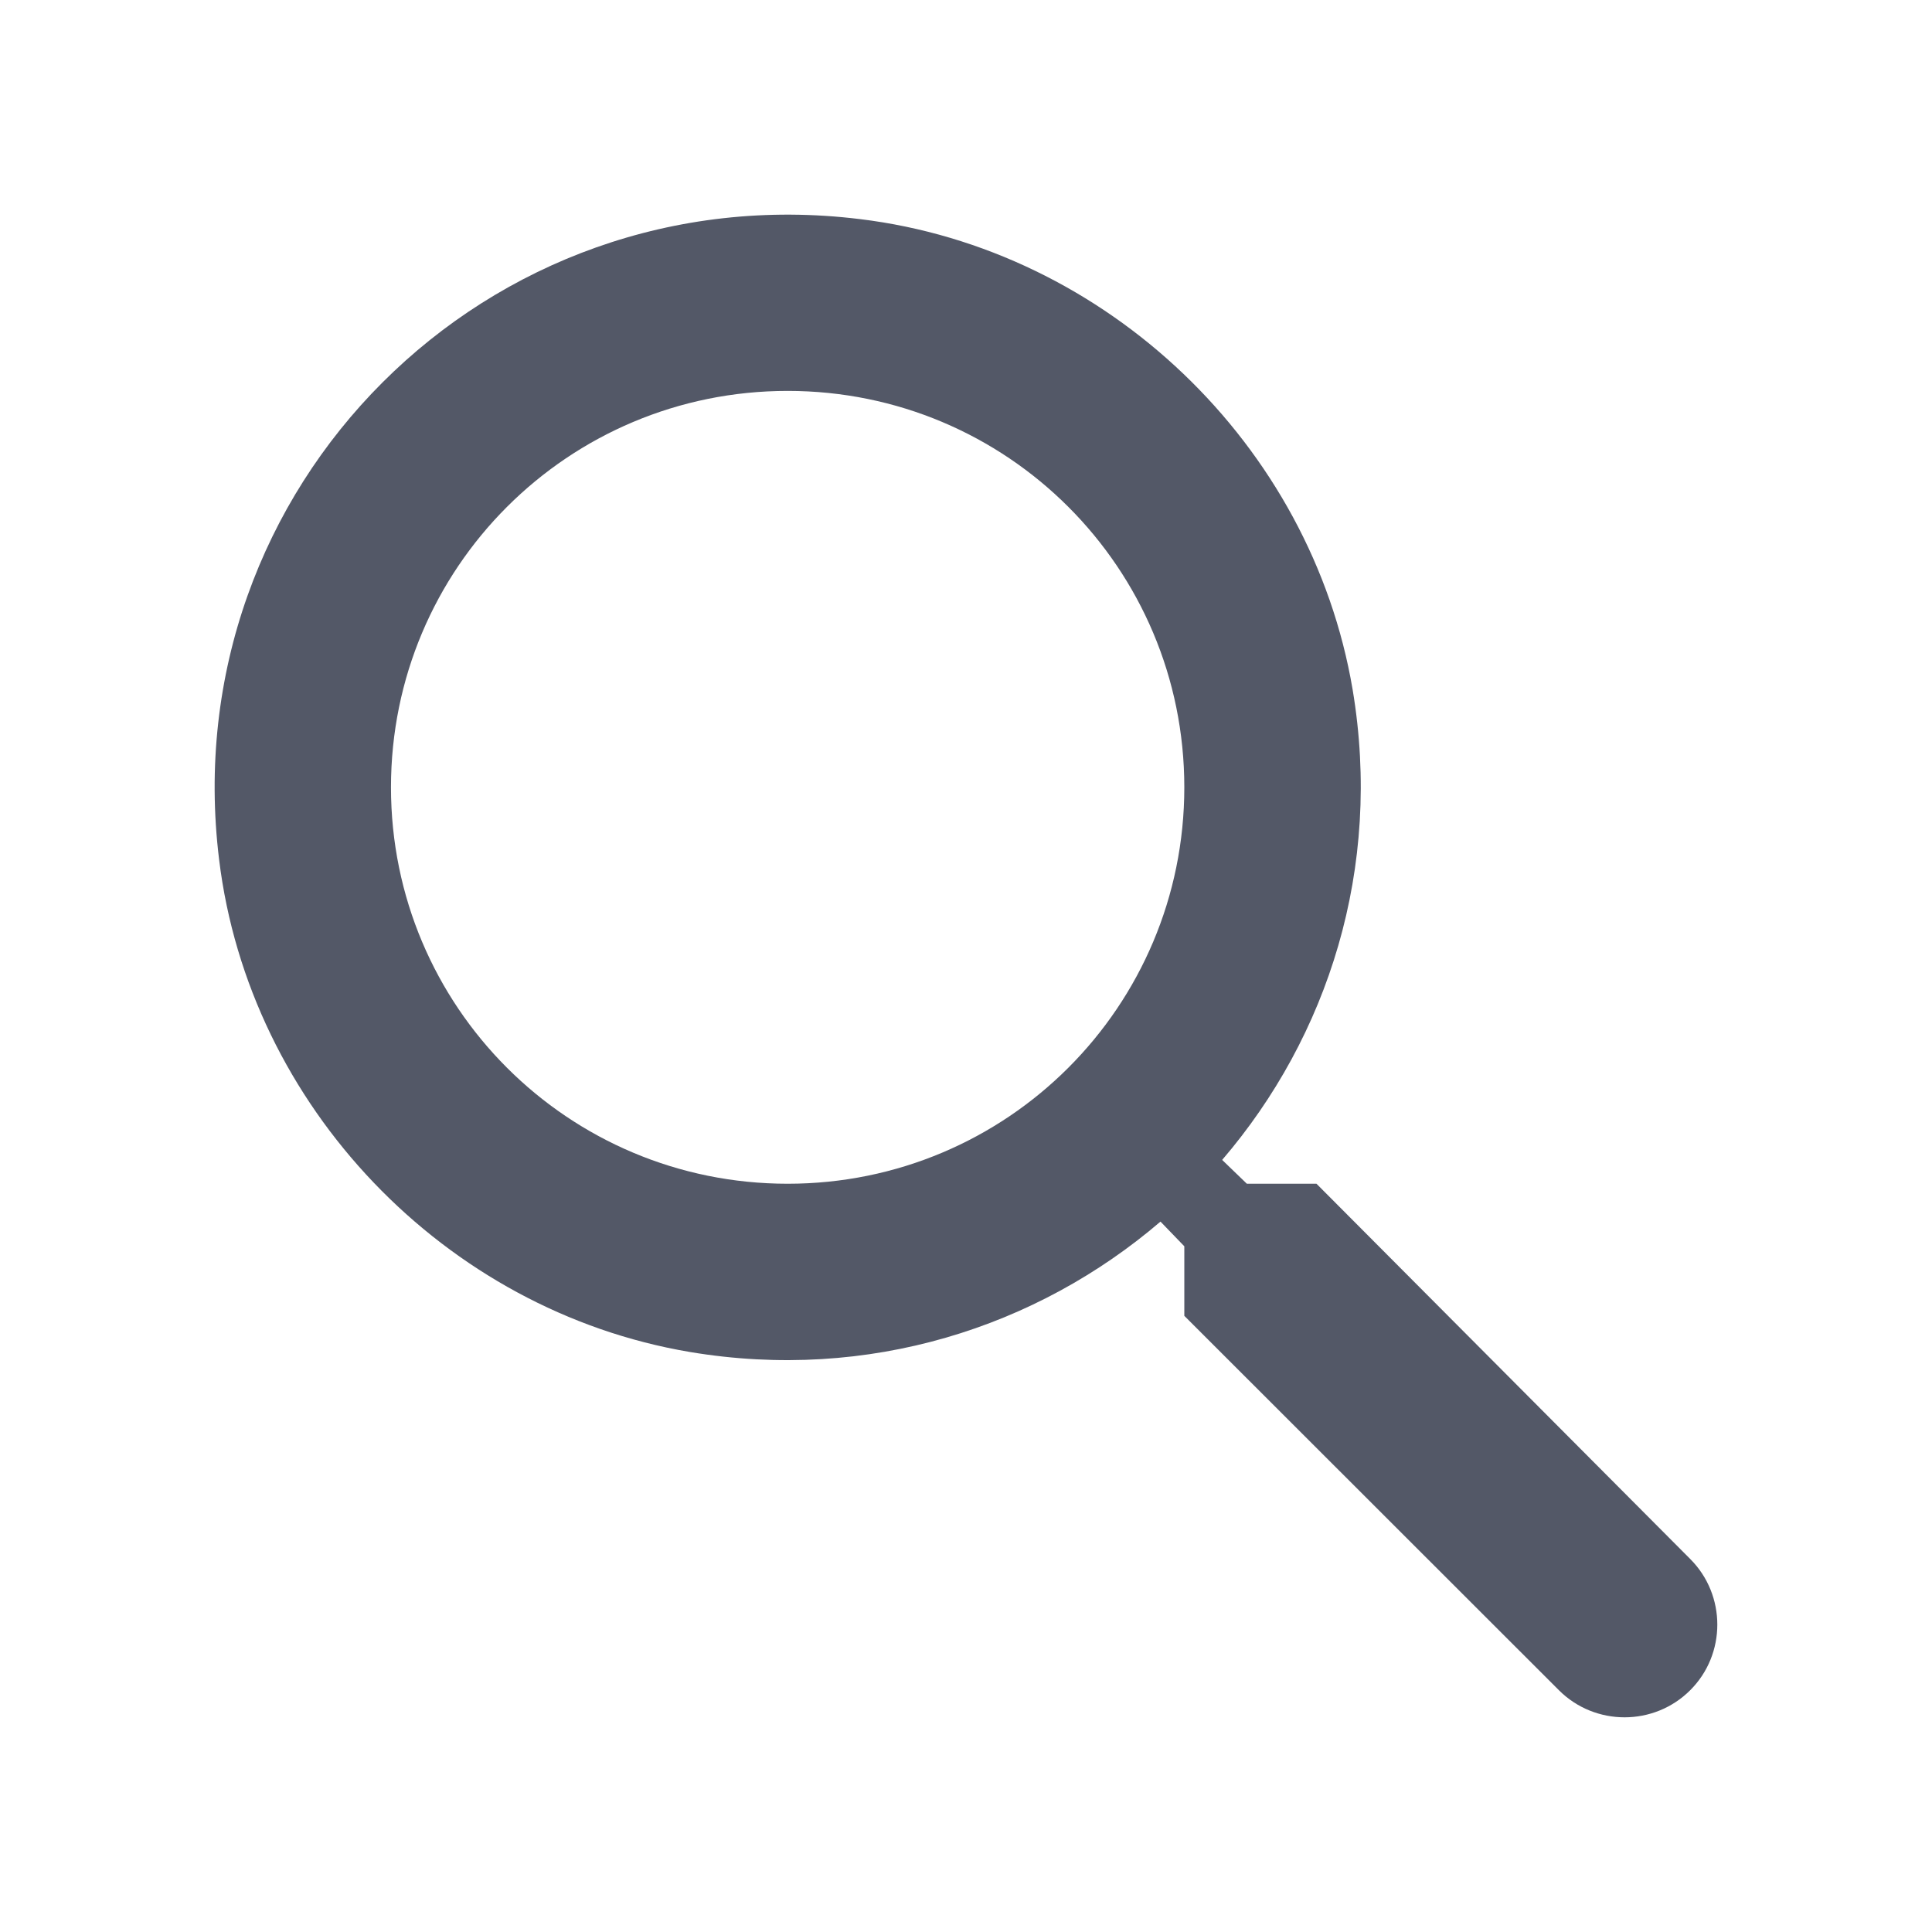
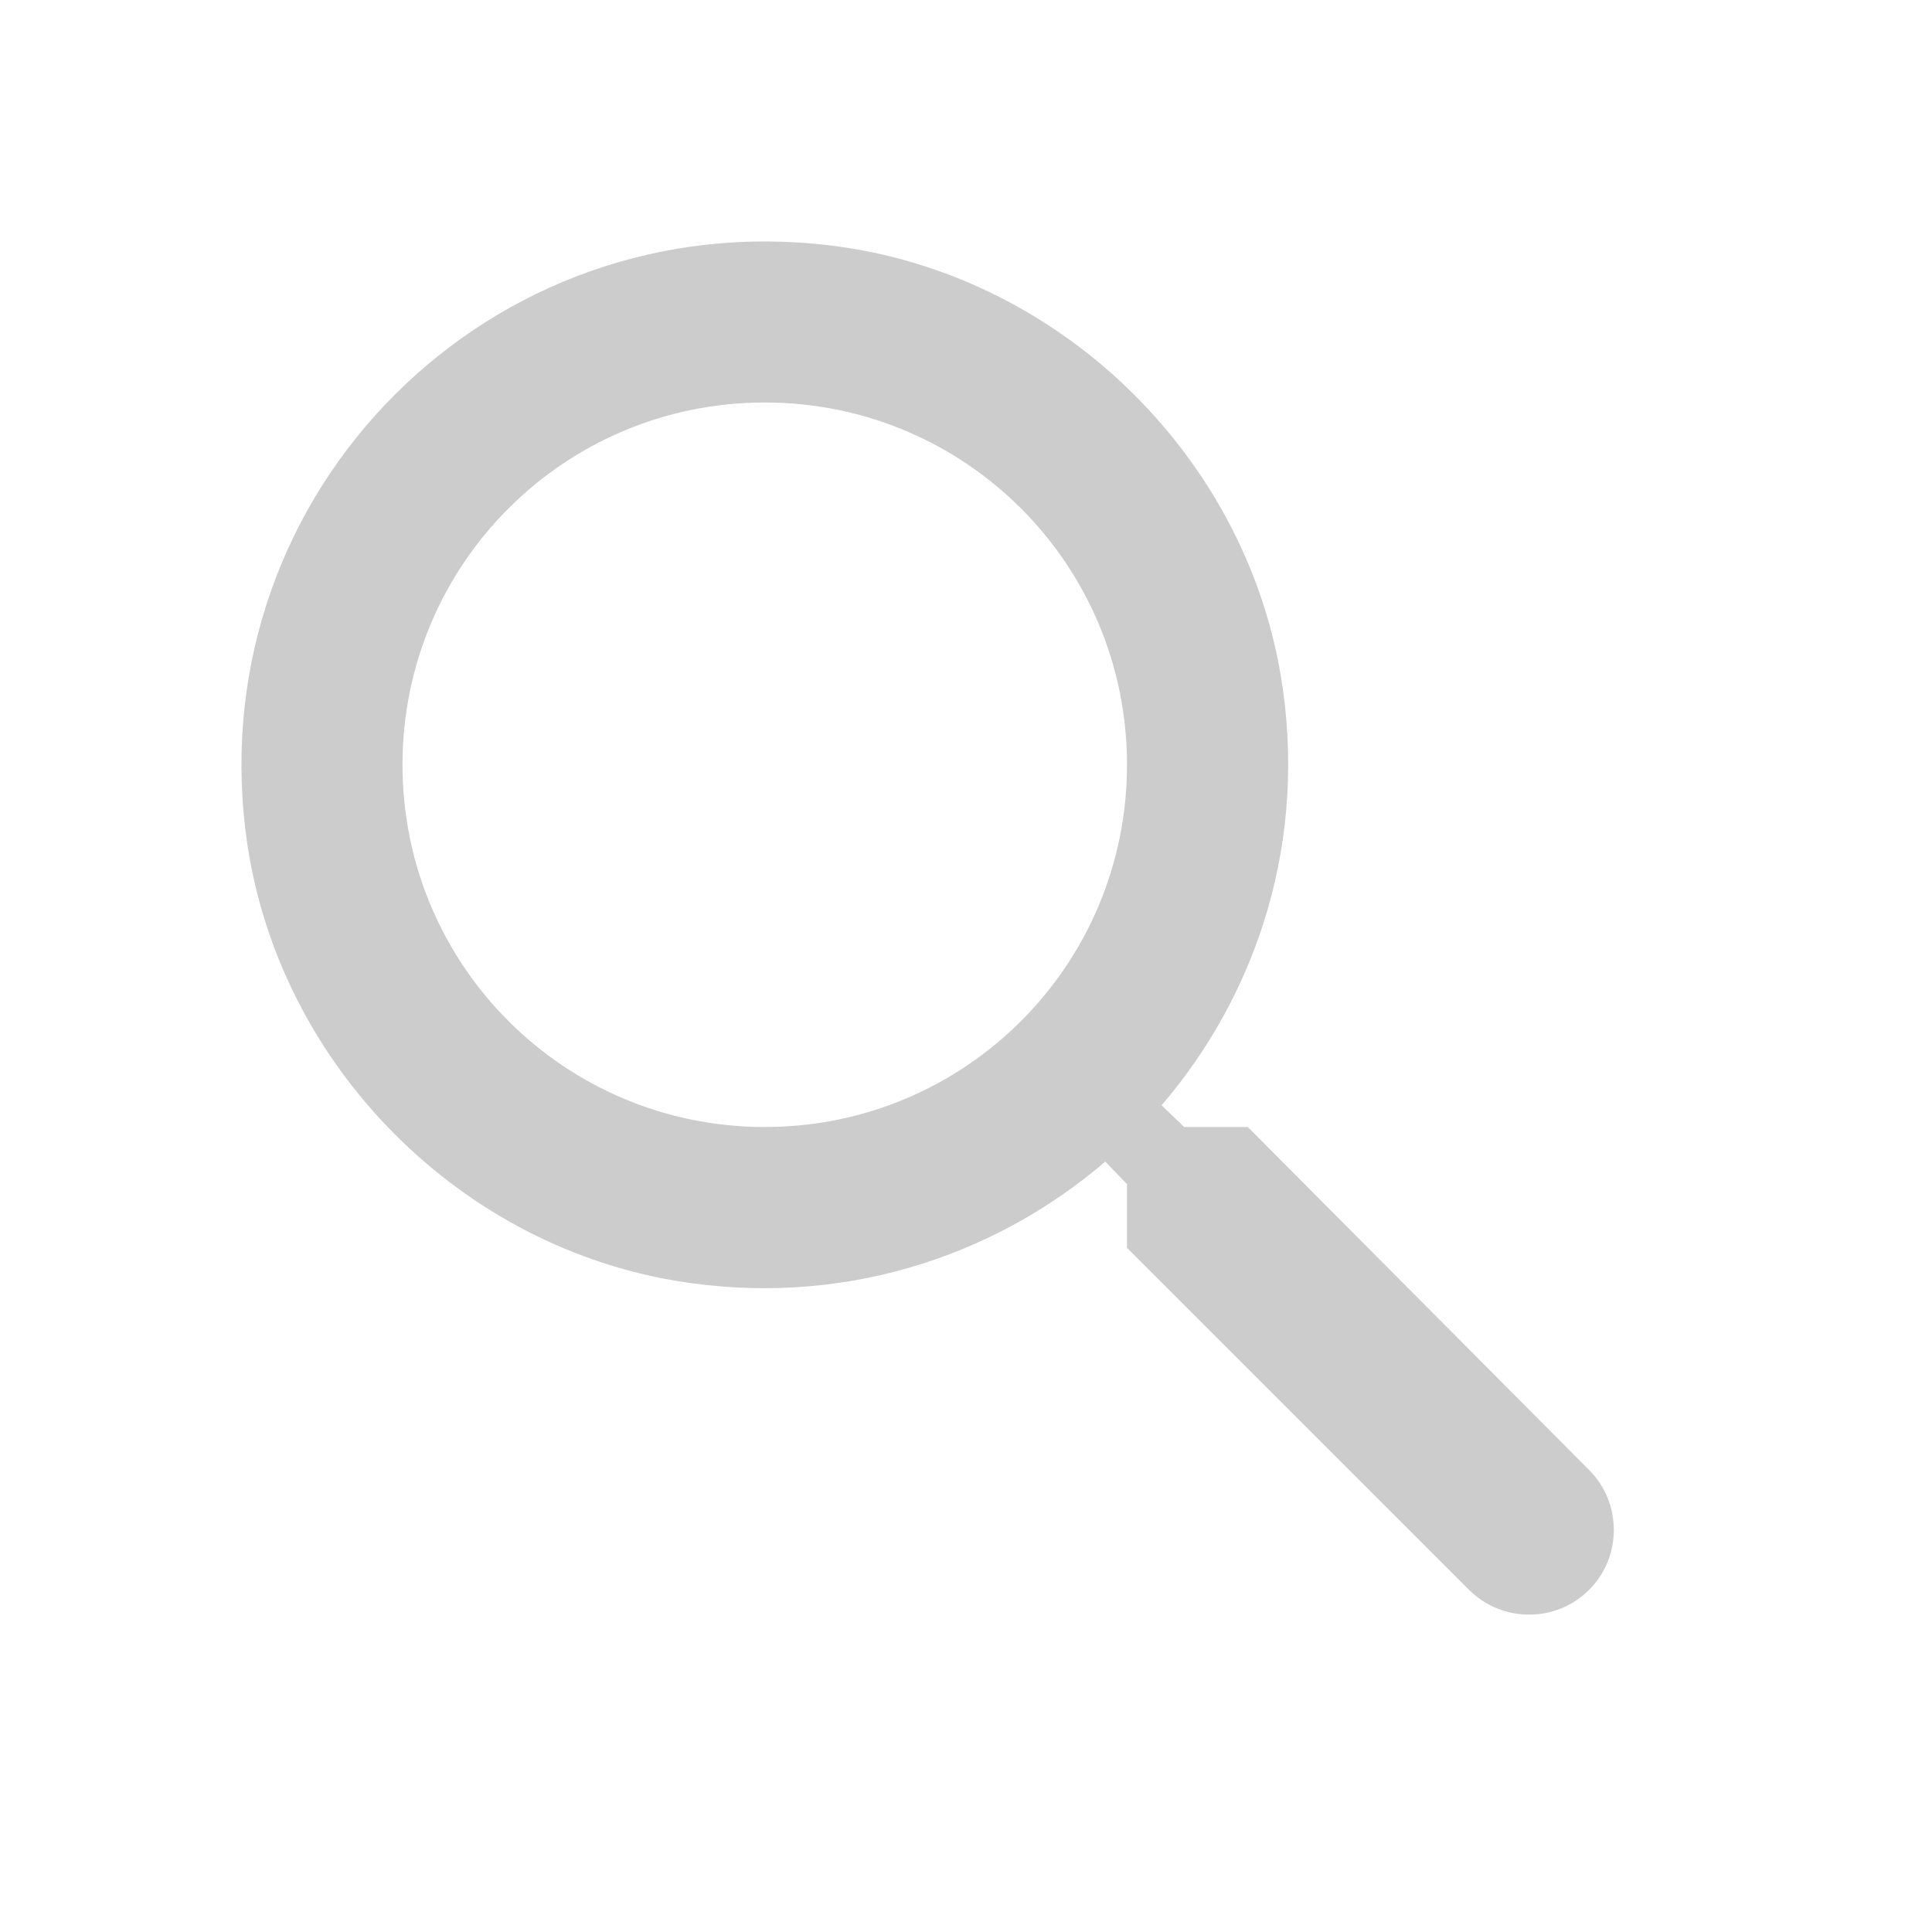
- <svg xmlns="http://www.w3.org/2000/svg" width="27" height="27" viewBox="0 0 27 27" fill="none">
-   <path d="M18.398 16.543H17.425L17.08 16.21C18.558 14.487 19.322 12.135 18.903 9.636C18.324 6.214 15.467 3.481 12.018 3.062C6.807 2.422 2.422 6.805 3.062 12.012C3.481 15.459 6.216 18.316 9.64 18.894C12.141 19.313 14.493 18.549 16.218 17.072L16.551 17.417V18.389L21.786 23.621C22.291 24.126 23.116 24.126 23.621 23.621C24.126 23.117 24.126 22.292 23.621 21.787L18.398 16.543ZM11.008 16.543C7.94 16.543 5.464 14.068 5.464 11.003C5.464 7.937 7.94 5.463 11.008 5.463C14.075 5.463 16.551 7.937 16.551 11.003C16.551 14.068 14.075 16.543 11.008 16.543Z" fill="#535867" />
+ <svg xmlns="http://www.w3.org/2000/svg" width="24" height="24" viewBox="0 0 24 24" fill="none">
+   <path d="M15.5 14H14.71L14.43 13.73C15.63 12.33 16.25 10.42 15.91 8.39C15.44 5.61 13.12 3.39 10.32 3.05C6.09 2.53 2.53 6.09 3.05 10.32C3.39 13.12 5.61 15.44 8.39 15.91C10.42 16.25 12.33 15.63 13.73 14.43L14 14.71V15.5L18.25 19.75C18.66 20.16 19.33 20.16 19.74 19.75C20.15 19.34 20.15 18.67 19.74 18.26L15.5 14ZM9.5 14C7.01 14 5 11.99 5 9.5C5 7.01 7.01 5 9.5 5C11.99 5 14 7.01 14 9.5C14 11.99 11.99 14 9.5 14Z" fill="black" fill-opacity="0.2" />
</svg>
